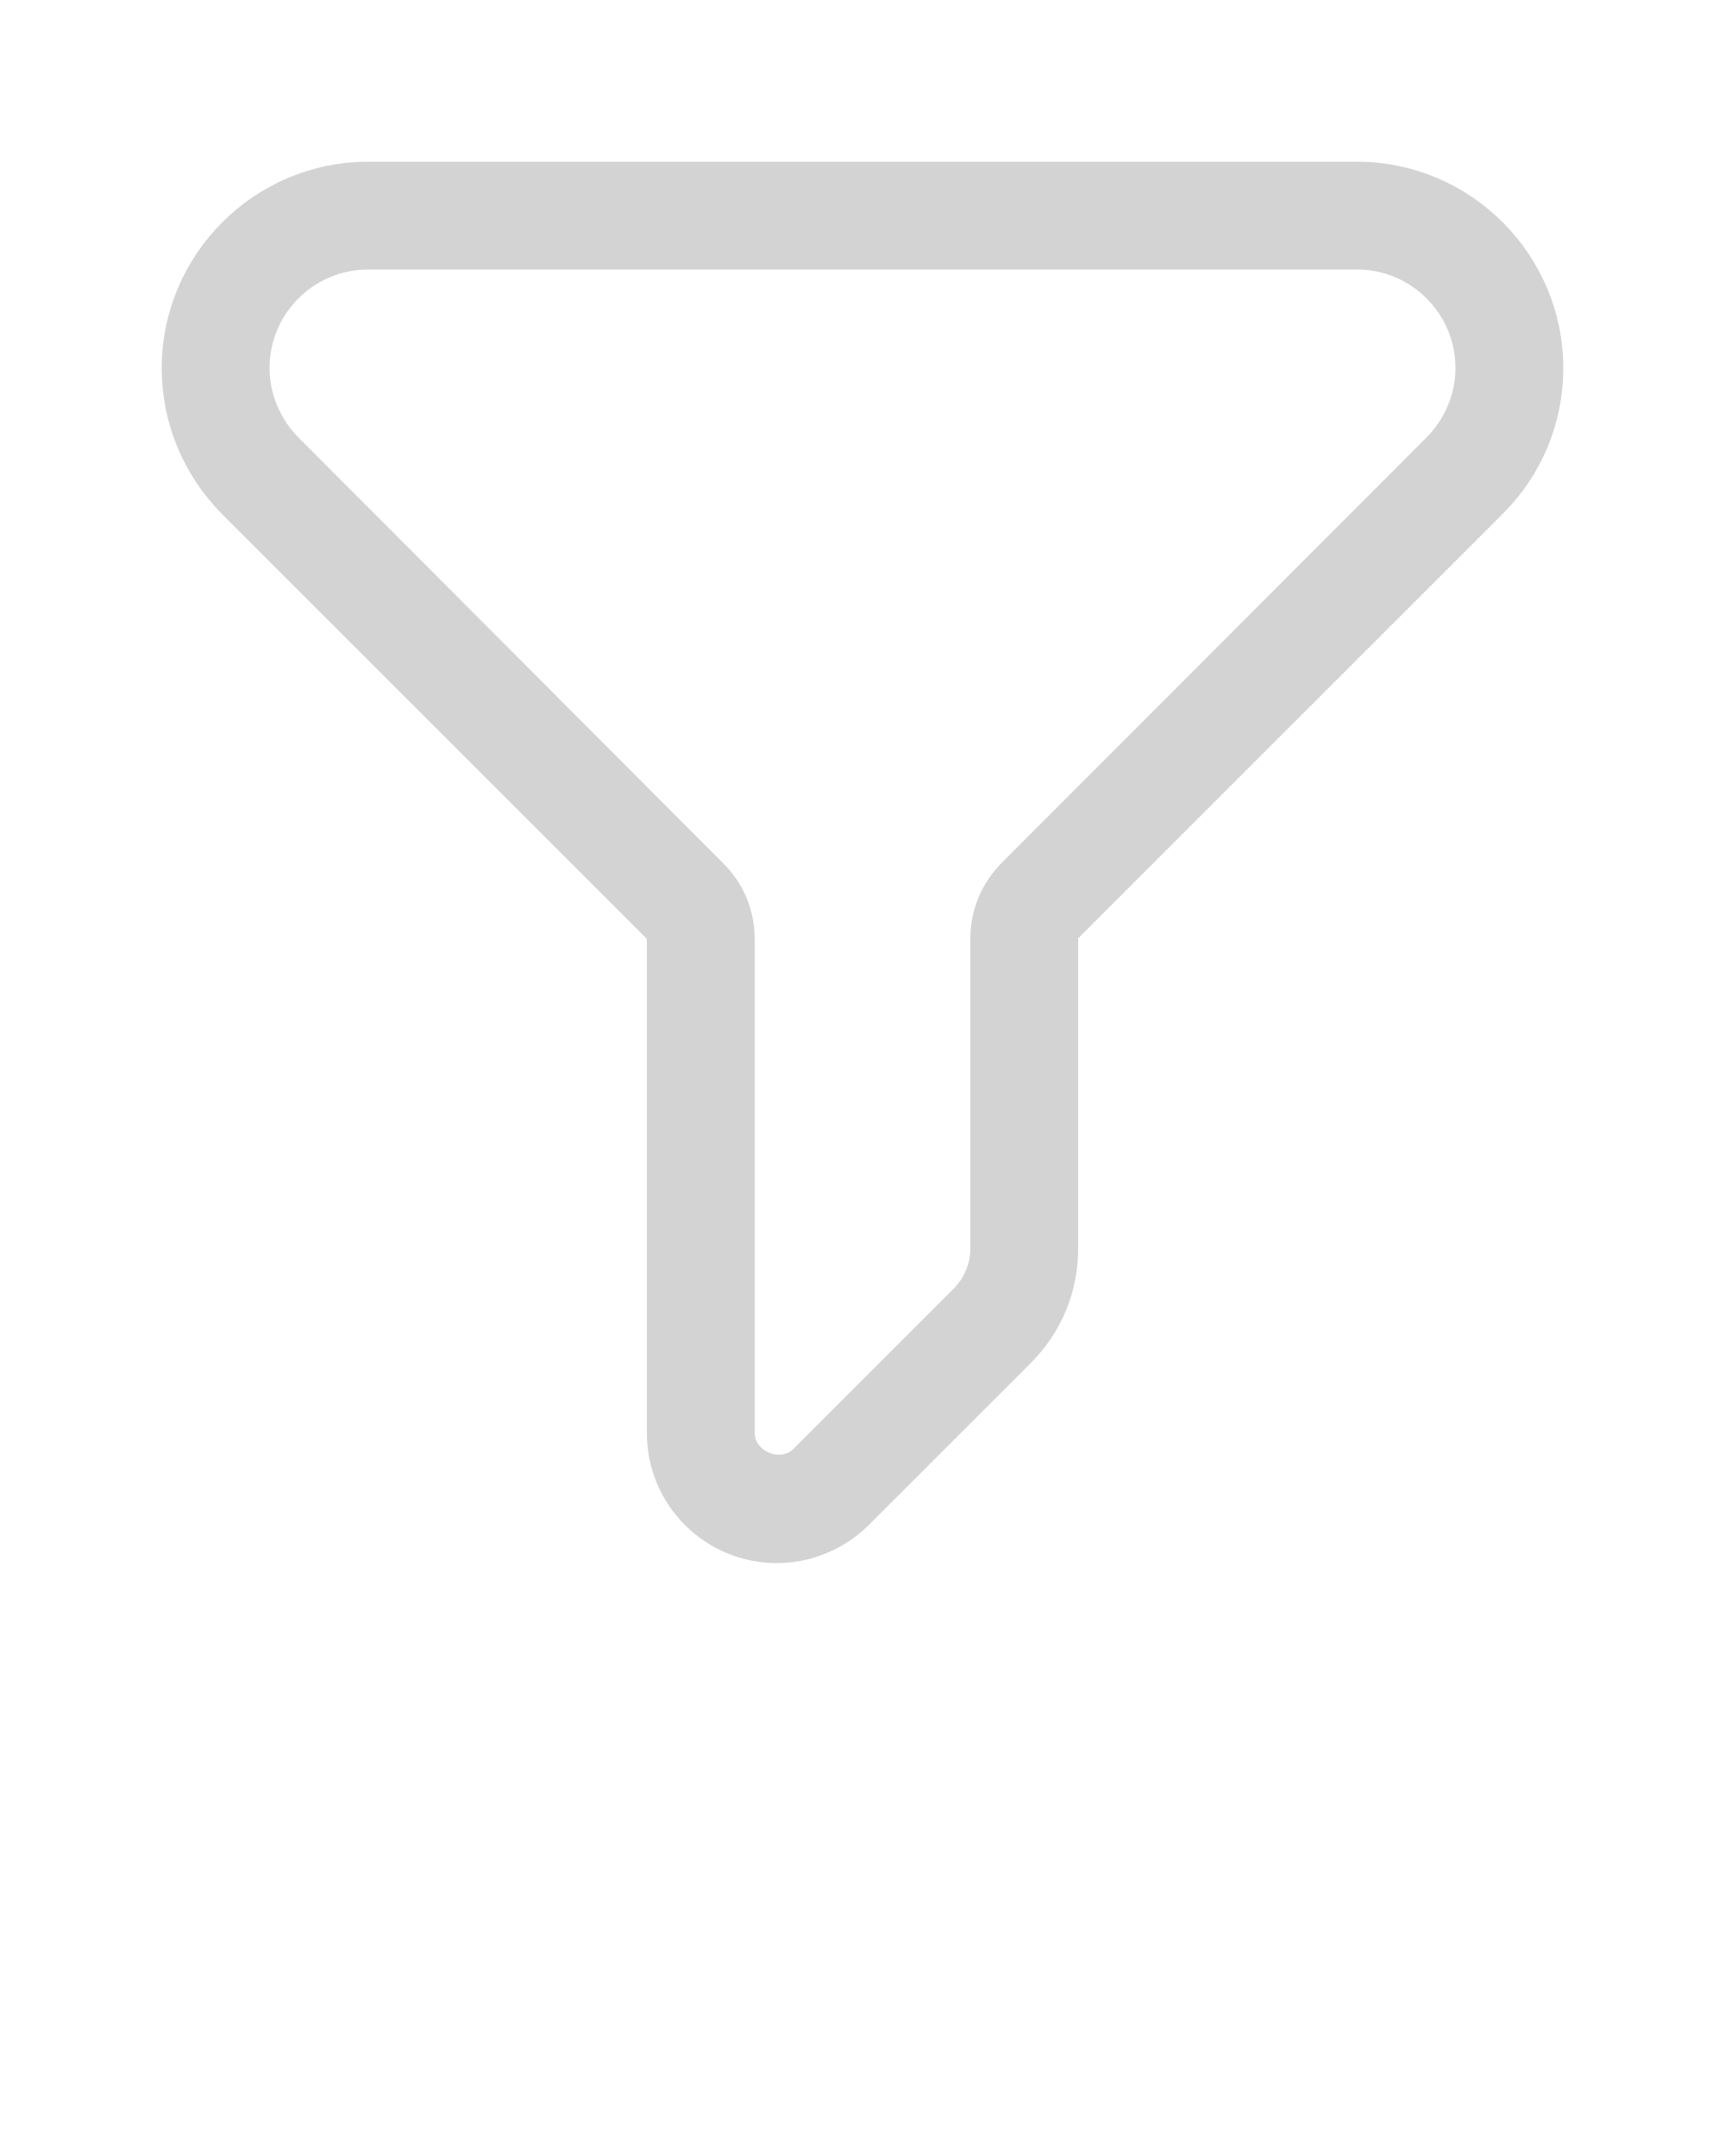
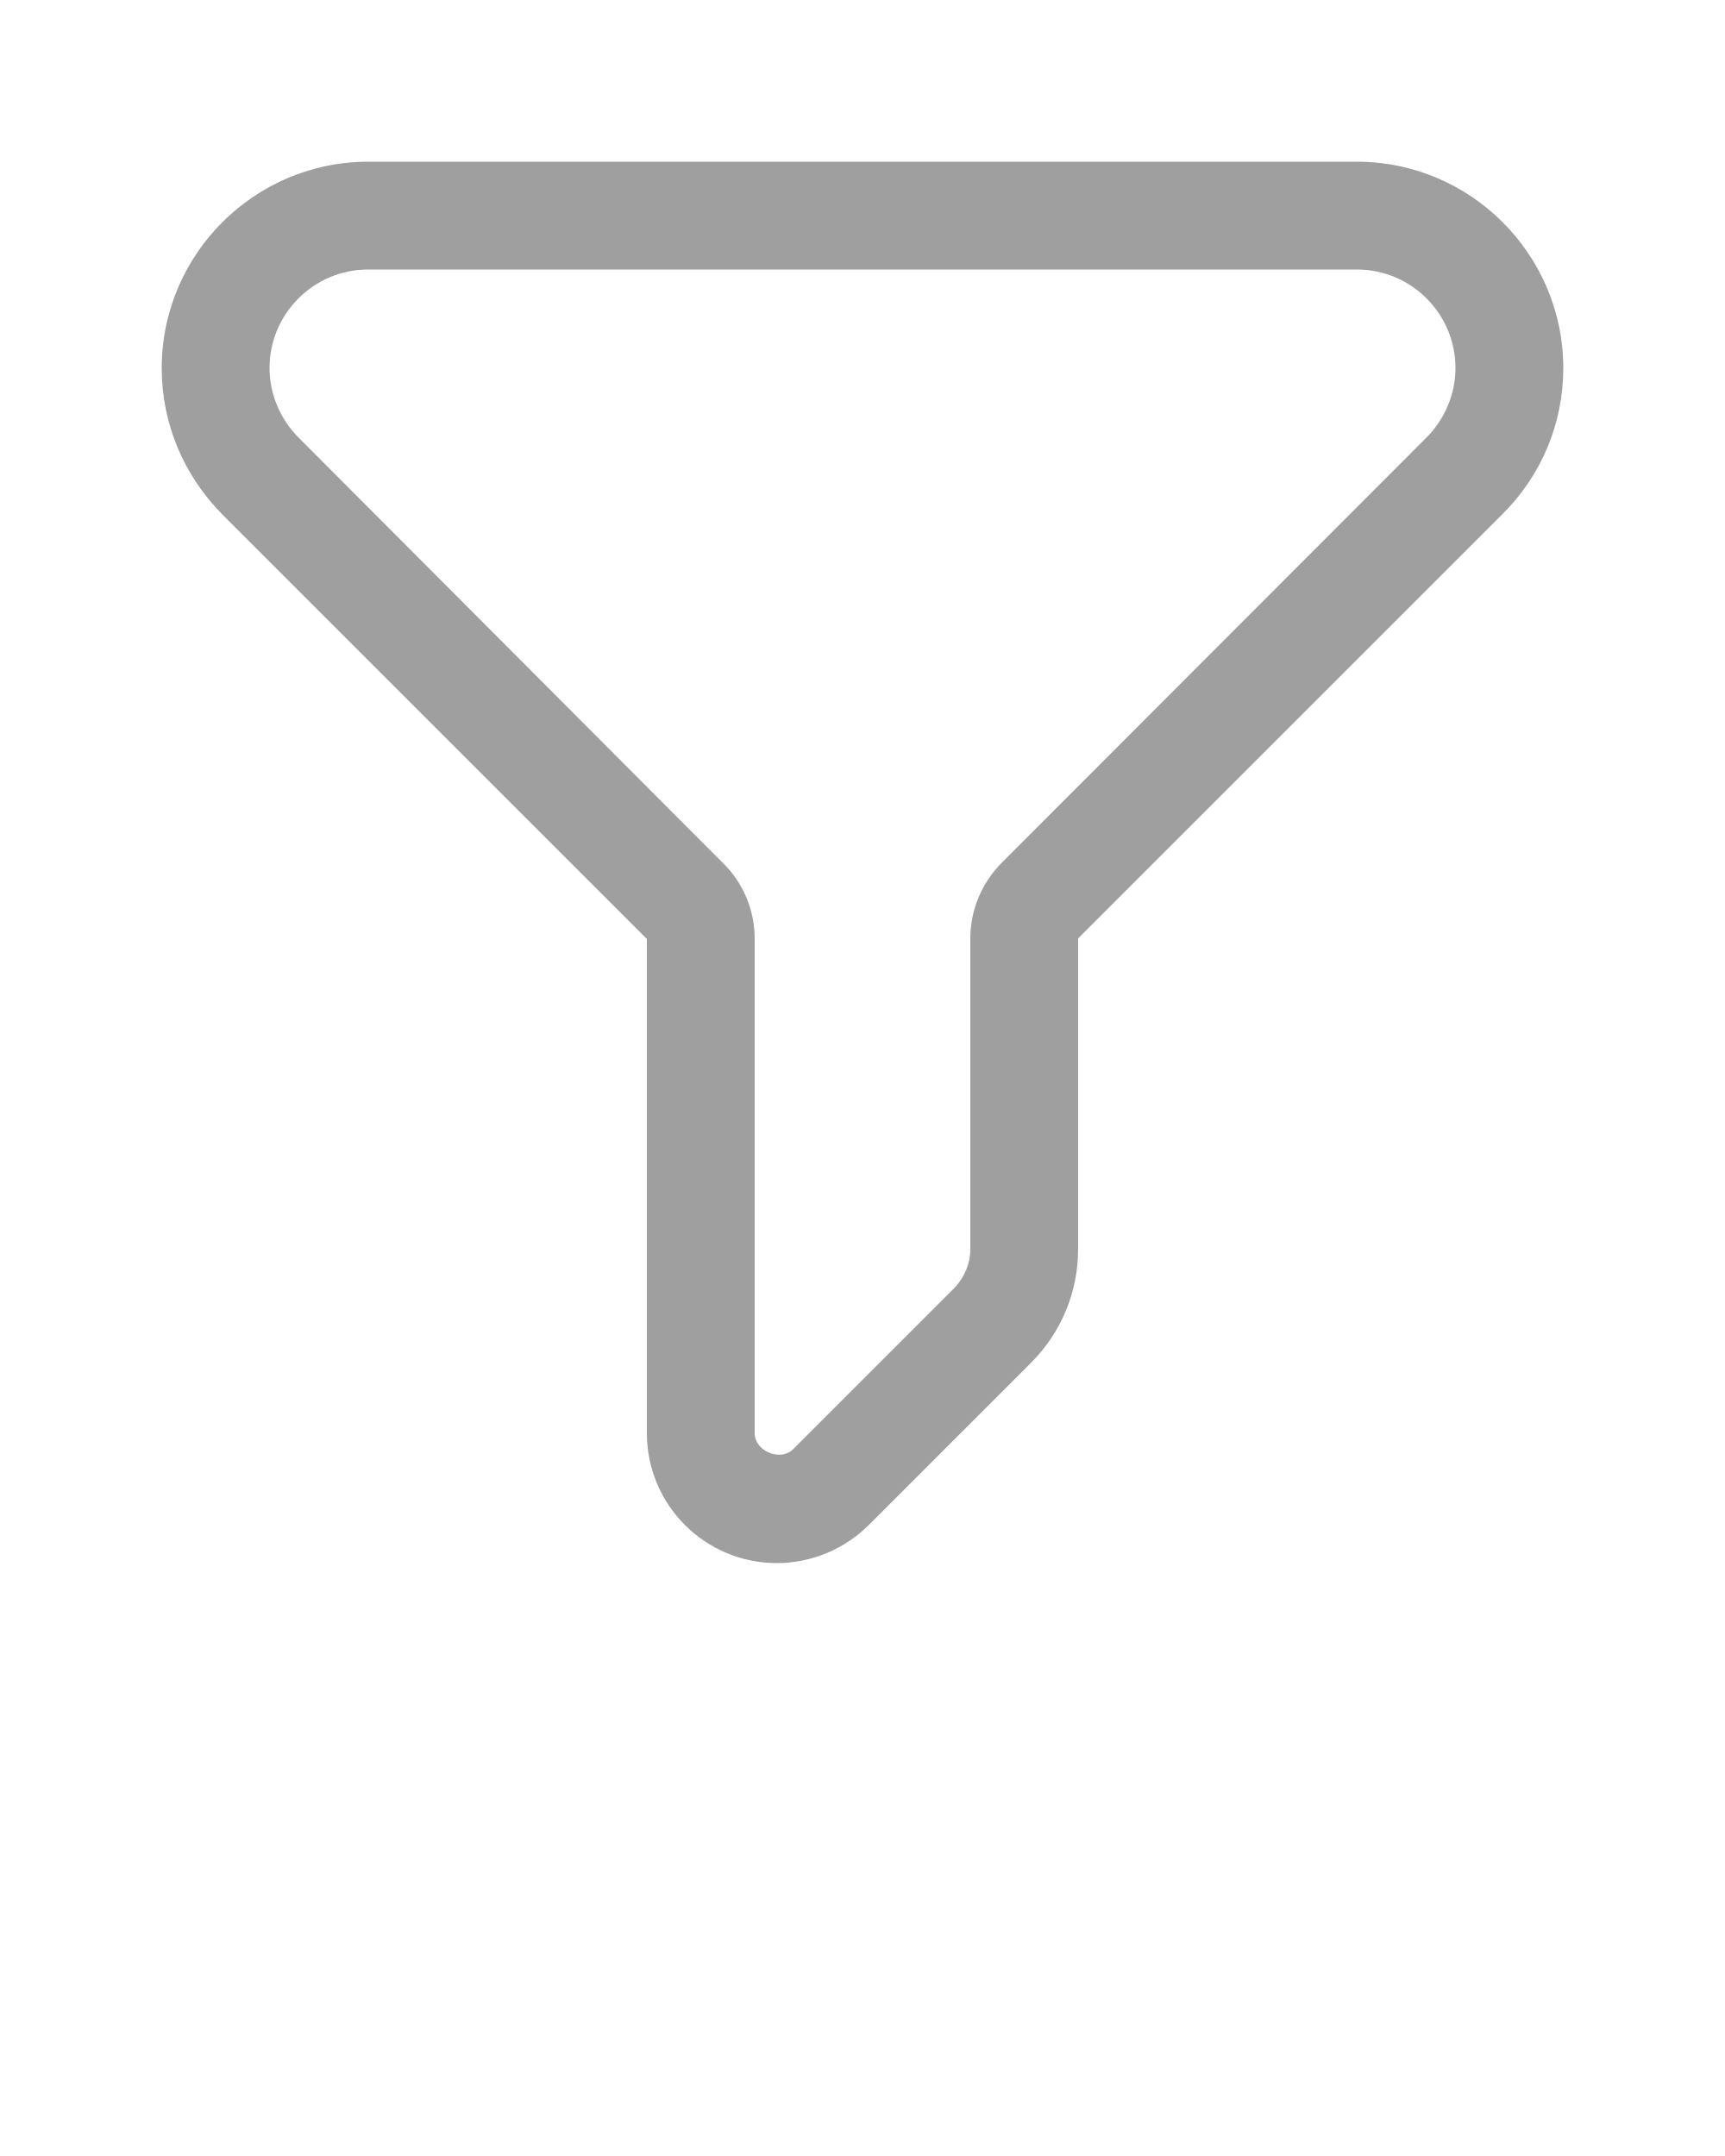
<svg xmlns="http://www.w3.org/2000/svg" version="1.1" x="0px" y="0px" viewBox="0 0 32 40" style="enable-background:new 0 0 32 32;" xml:space="preserve">
  <g>
-     <path fill="#D3D3D3" d="M25.17,3H6.83C4.72,3,3,4.72,3,6.83c0,1.02,0.4,1.98,1.12,2.71L12,17.42v9.17c0,1.33,1.08,2.41,2.41,2.41   c0.64,0,1.26-0.26,1.71-0.71l3-3c0.57-0.57,0.88-1.32,0.88-2.12v-5.76l7.88-7.88C28.6,8.81,29,7.85,29,6.83   C29,4.72,27.28,3,25.17,3z M26.46,8.12L18.59,16C18.21,16.38,18,16.88,18,17.42v5.76c0,0.26-0.11,0.52-0.29,0.71l-3,3   C14.47,27.12,14,26.92,14,26.59v-9.17c0-0.53-0.21-1.04-0.59-1.41L5.54,8.12C5.2,7.78,5,7.31,5,6.83C5,5.82,5.82,5,6.83,5h18.34   C26.18,5,27,5.82,27,6.83C27,7.31,26.8,7.78,26.46,8.12z" />
+     <path fill="#9f9f9f" d="M25.17,3H6.83C4.72,3,3,4.72,3,6.83c0,1.02,0.4,1.98,1.12,2.71L12,17.42v9.17c0,1.33,1.08,2.41,2.41,2.41   c0.64,0,1.26-0.26,1.71-0.71l3-3c0.57-0.57,0.88-1.32,0.88-2.12v-5.76l7.88-7.88C28.6,8.81,29,7.85,29,6.83   C29,4.72,27.28,3,25.17,3z M26.46,8.12L18.59,16C18.21,16.38,18,16.88,18,17.42v5.76c0,0.26-0.11,0.52-0.29,0.71l-3,3   C14.47,27.12,14,26.92,14,26.59v-9.17c0-0.53-0.21-1.04-0.59-1.41L5.54,8.12C5.2,7.78,5,7.31,5,6.83C5,5.82,5.82,5,6.83,5h18.34   C26.18,5,27,5.82,27,6.83C27,7.31,26.8,7.78,26.46,8.12z" />
  </g>
</svg>
